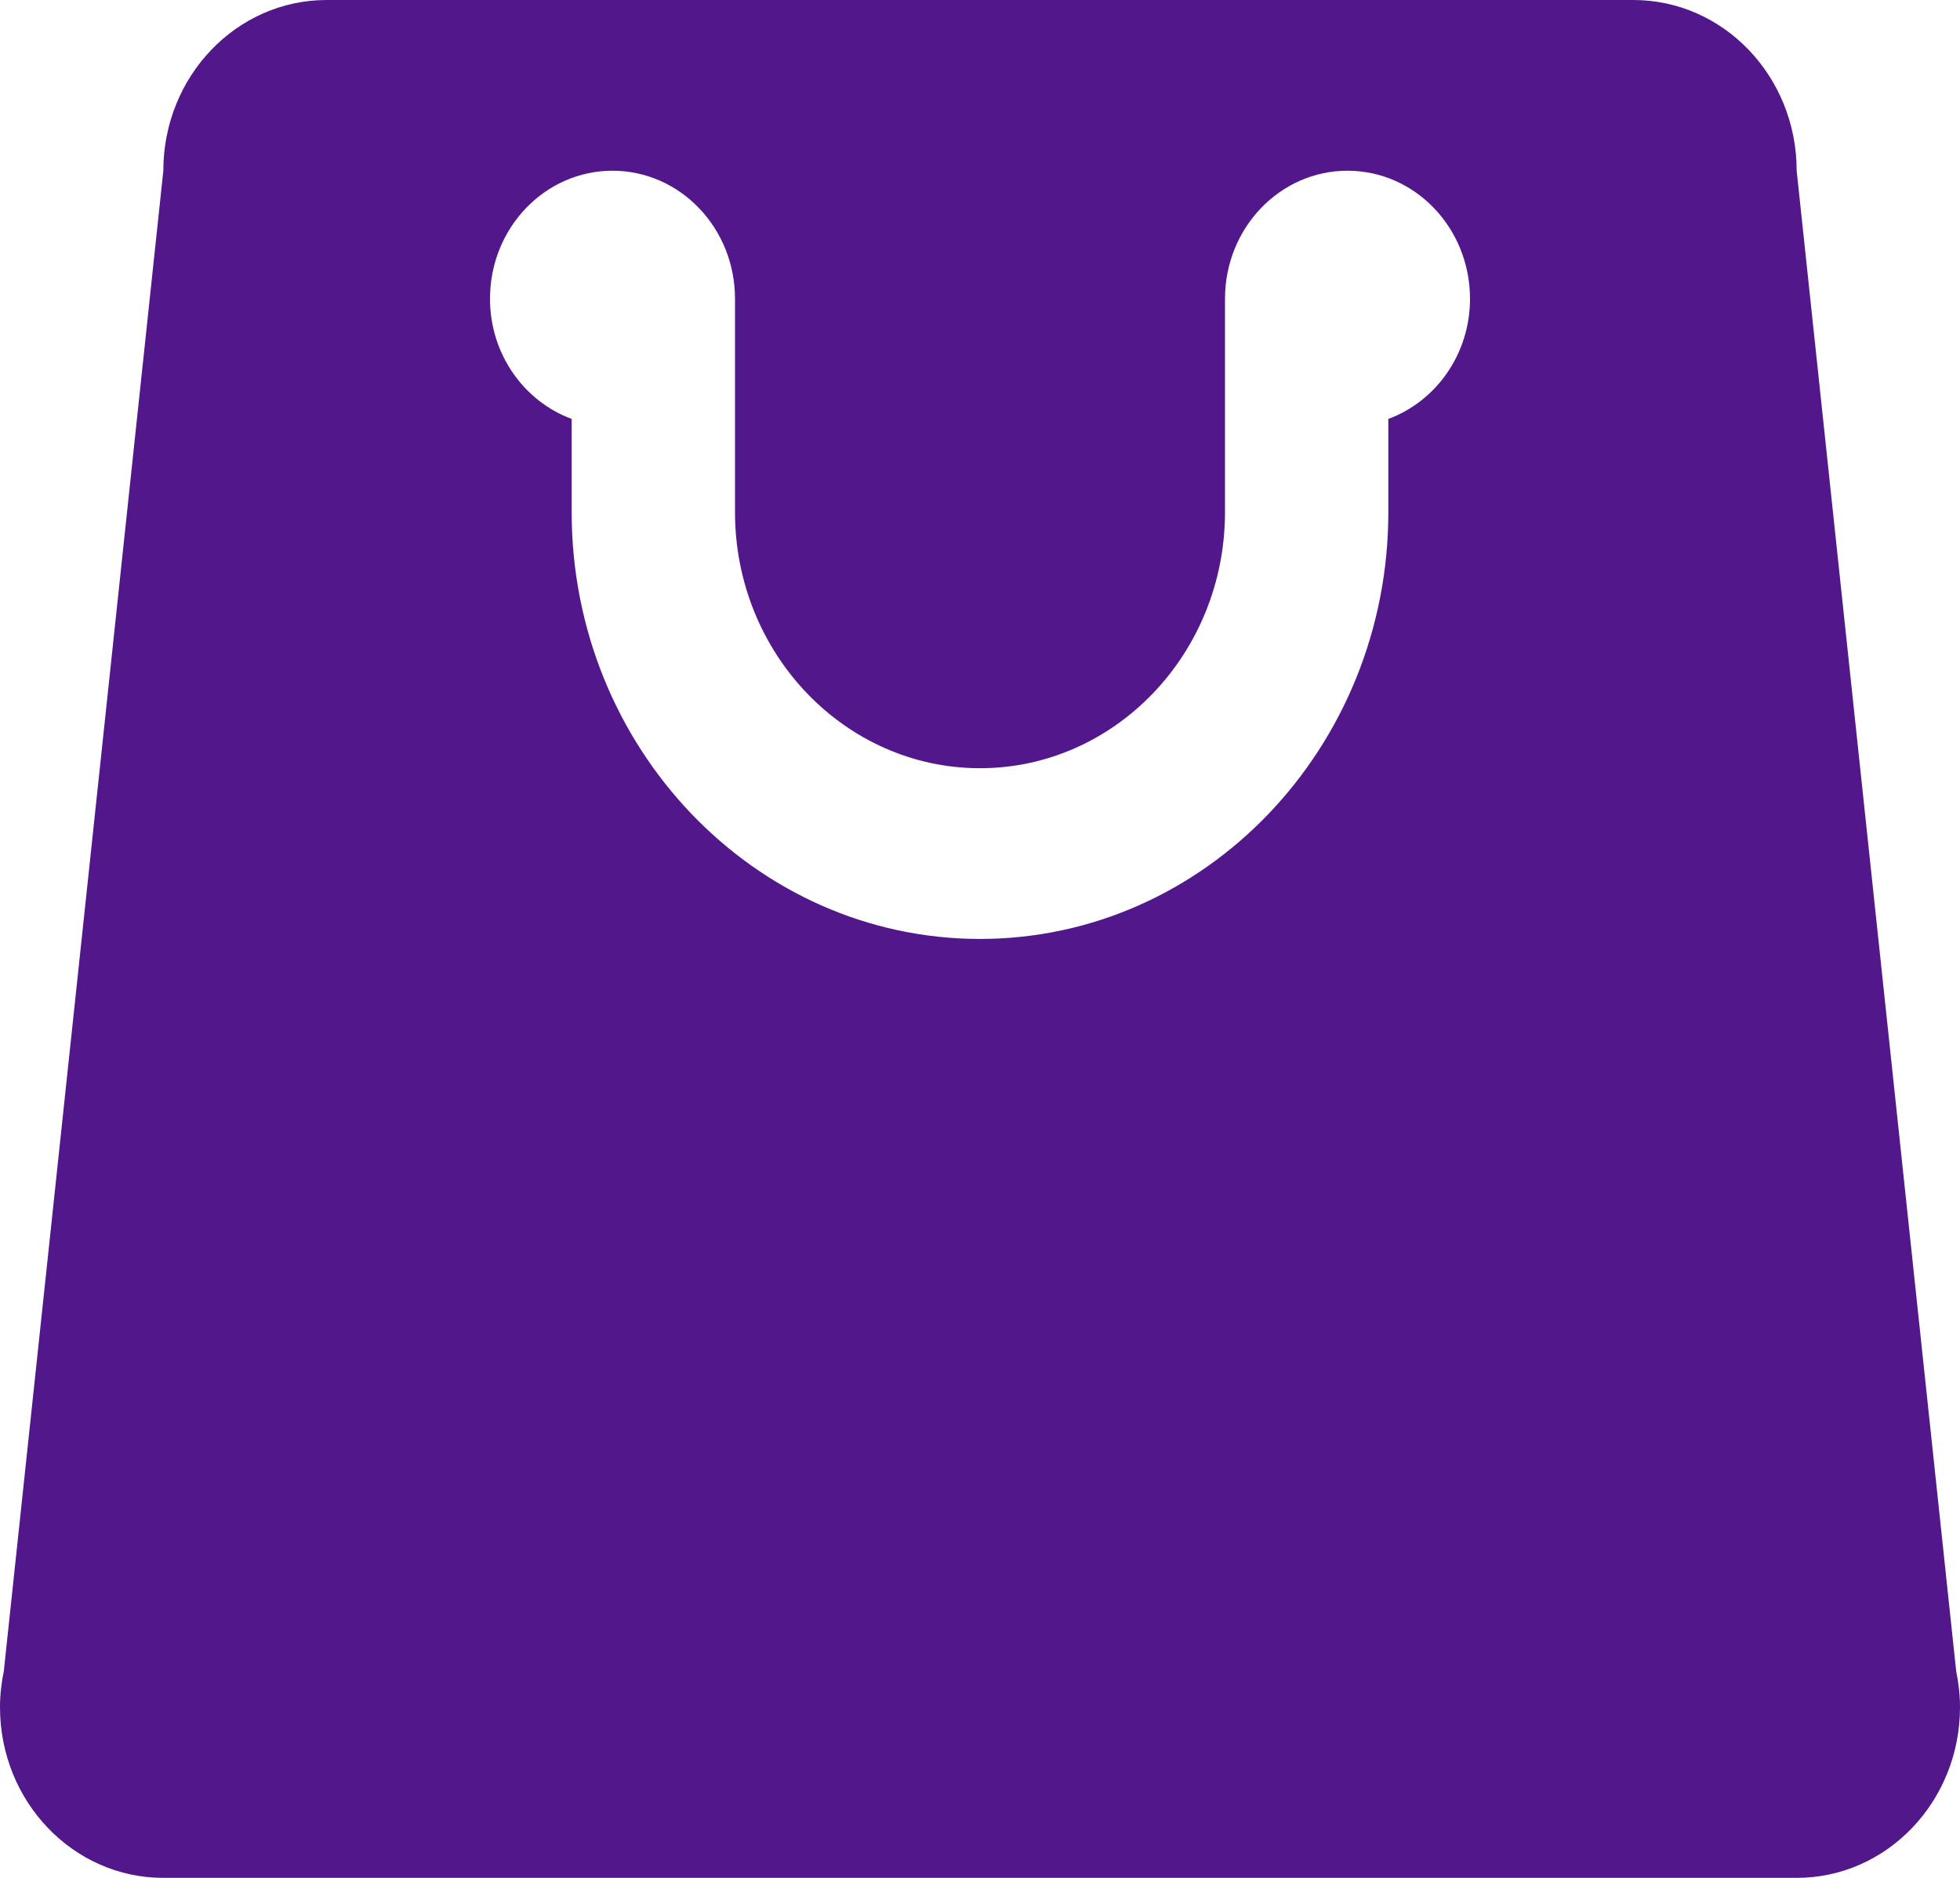
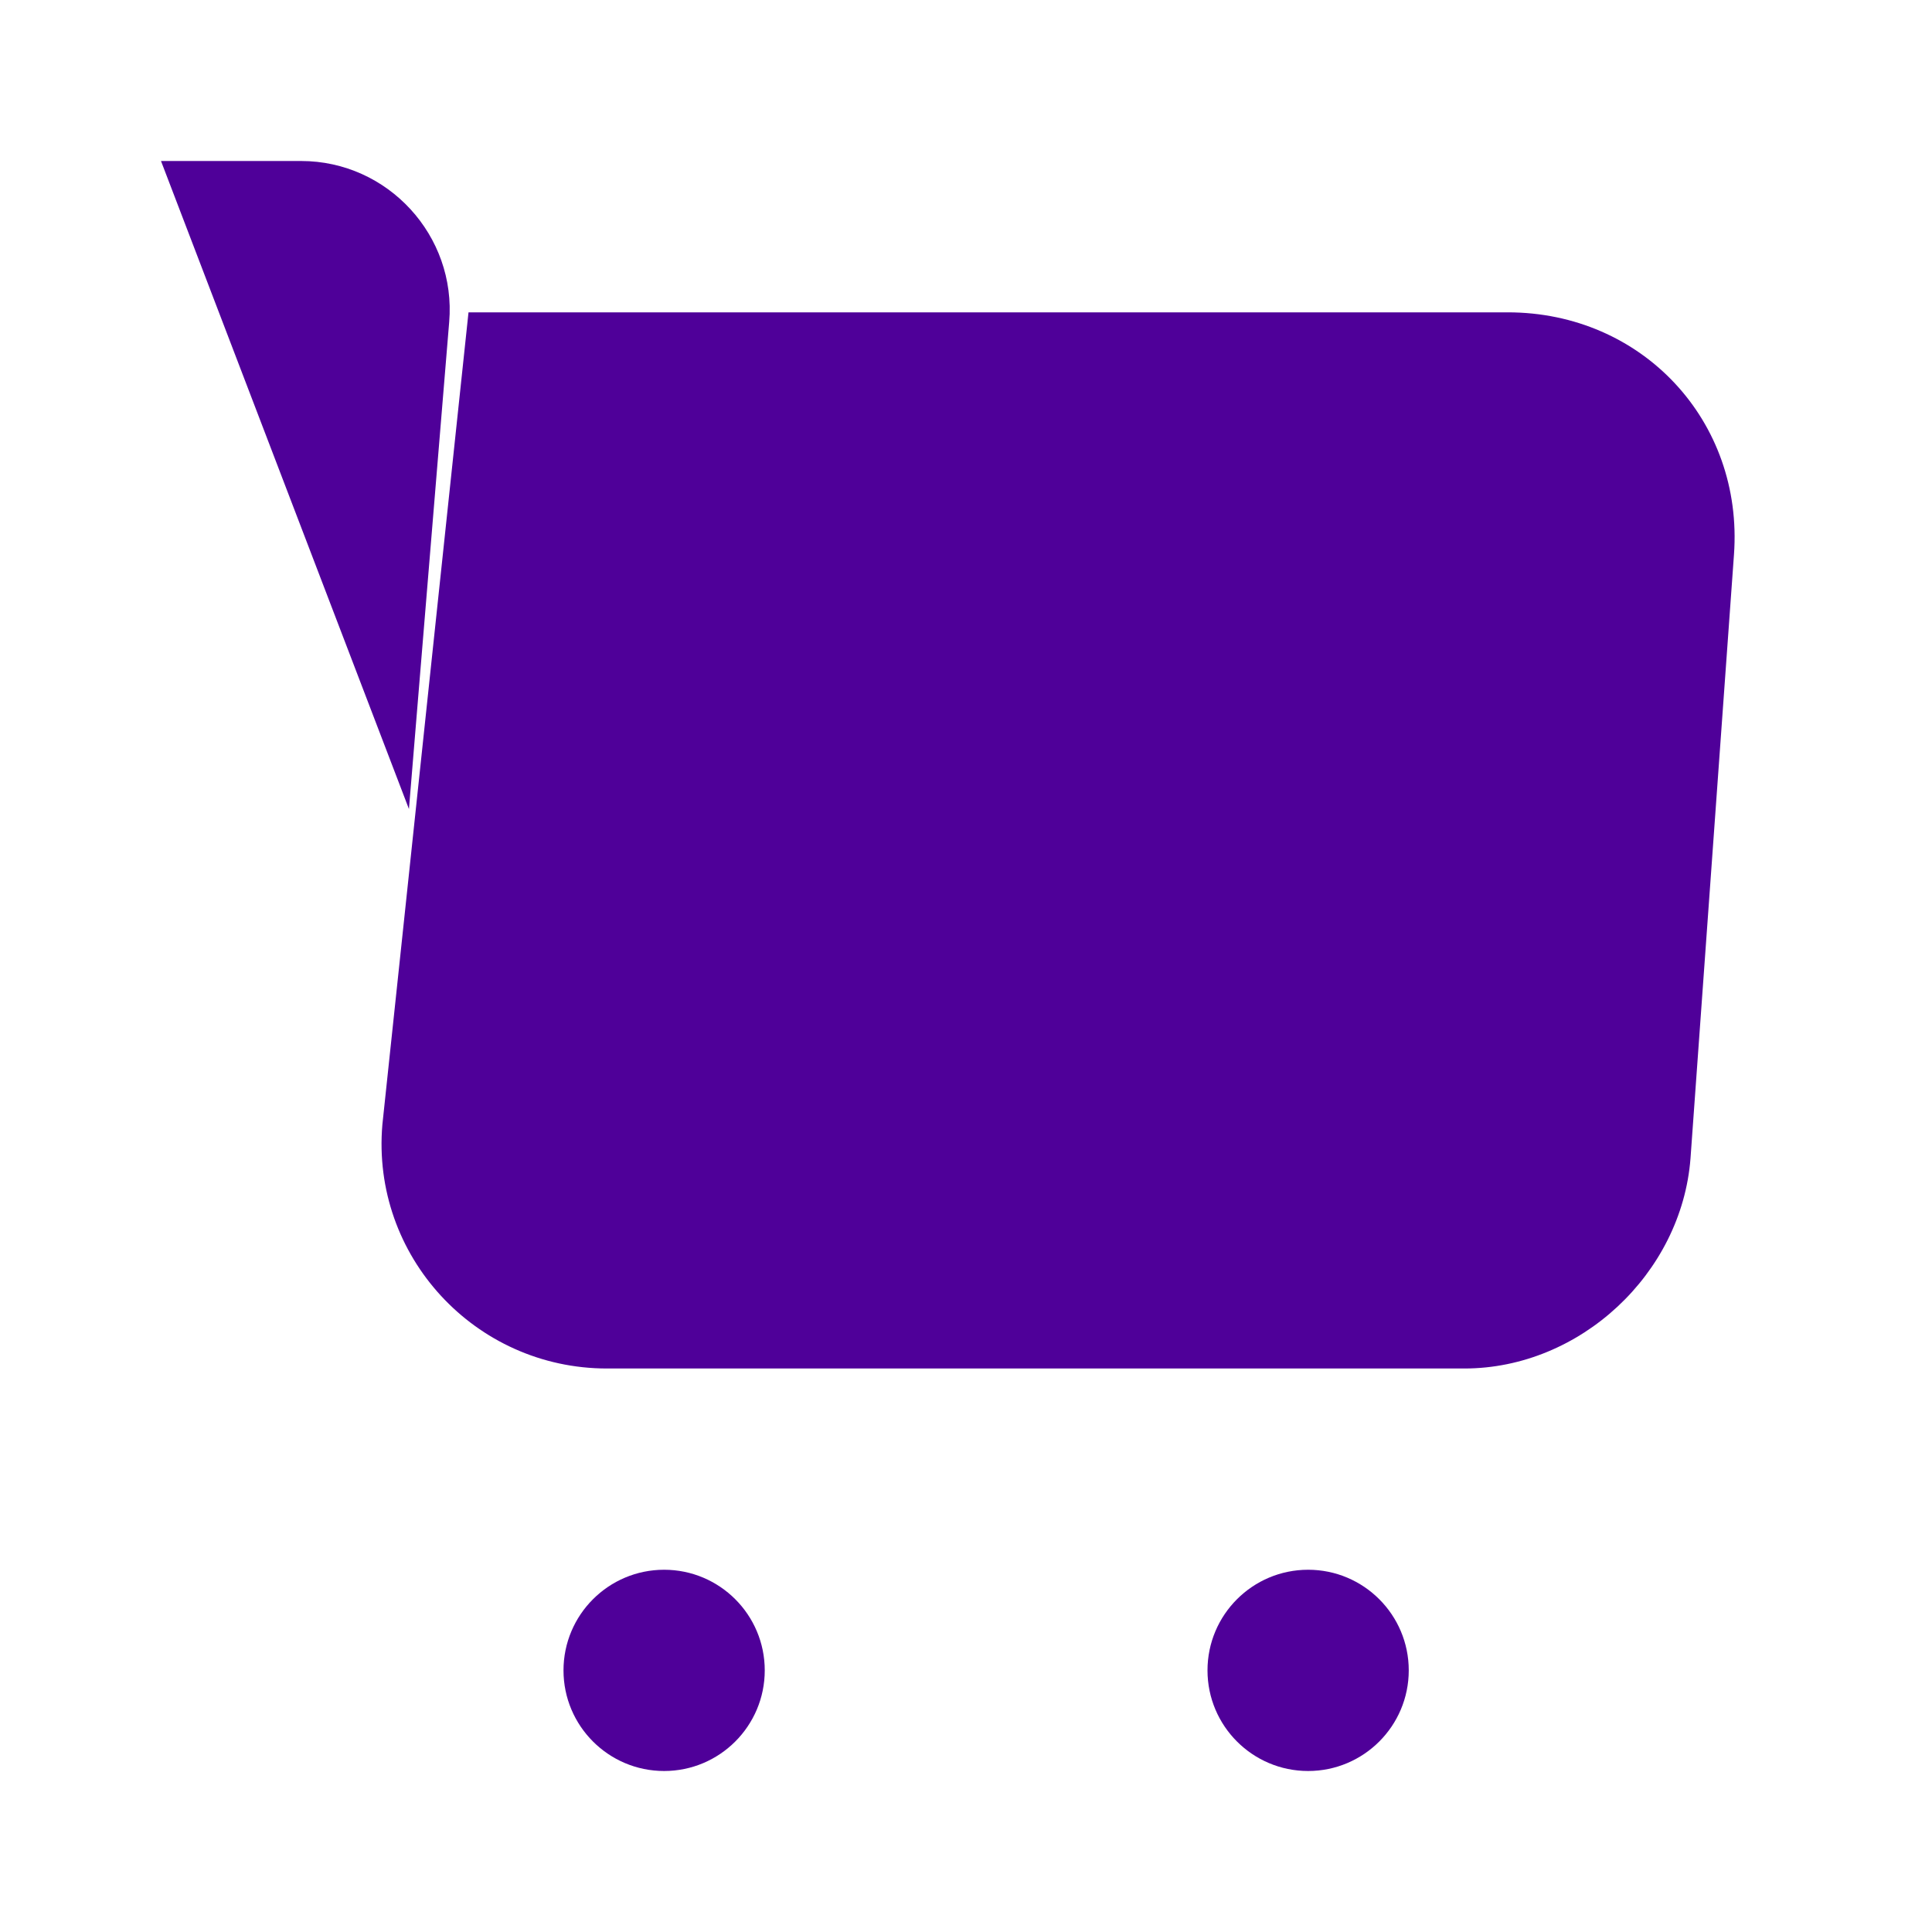
- <svg xmlns="http://www.w3.org/2000/svg" width="24" height="23" viewBox="0 0 24 23" fill="none">
-   <path d="M23.953 20.466L22 2.091C22 0.936 21.105 0 20 0H12H4C2.895 0 2 0.936 2 2.091L0.047 20.466C0.018 20.609 0 20.756 0 20.909C0 22.064 0.895 23 2 23H12H22C23.105 23 24 22.064 24 20.909C24 20.756 23.982 20.609 23.953 20.466ZM17 5.131V6.273C17 9.155 14.757 11.5 12 11.5C9.243 11.5 7 9.155 7 6.273V5.131C6.419 4.916 6 4.341 6 3.659C6 2.793 6.672 2.091 7.5 2.091C8.328 2.091 9 2.793 9 3.659V6.273C9 8.002 10.346 9.409 12 9.409C13.654 9.409 15 8.002 15 6.273V3.659C15 2.793 15.672 2.091 16.5 2.091C17.328 2.091 18 2.793 18 3.659C18 4.341 17.581 4.916 17 5.131Z" fill="#53178C" />
+ <svg xmlns="http://www.w3.org/2000/svg" width="24" height="24" viewBox="0 0 24 24" fill="none">
+   <path d="M4.75 13.97C4.61 15.6 5.9 17 7.54 17H18.19C19.63 17 20.89 15.82 21 14.39L21.54 6.89C21.66 5.23 20.4 3.88 18.73 3.88H5.82" fill="#4F0099" />
+   <path d="M2 2H3.74C4.82 2 5.67 2.93 5.58 4L5.08 10.05" fill="#4F0099" />
+   <path d="M16.25 22C16.94 22 17.5 21.44 17.5 20.75C17.5 20.06 16.94 19.5 16.25 19.5C15.56 19.5 15 20.06 15 20.75C15 21.44 15.56 22 16.25 22Z" fill="#4F0099" />
+   <path d="M8.25 22C8.94 22 9.5 21.44 9.5 20.75C9.5 20.06 8.94 19.5 8.25 19.5C7.56 19.5 7 20.06 7 20.75C7 21.44 7.56 22 8.25 22Z" fill="#4F0099" />
+   <path d="M9 8H21" fill="#4F0099" />
</svg>
